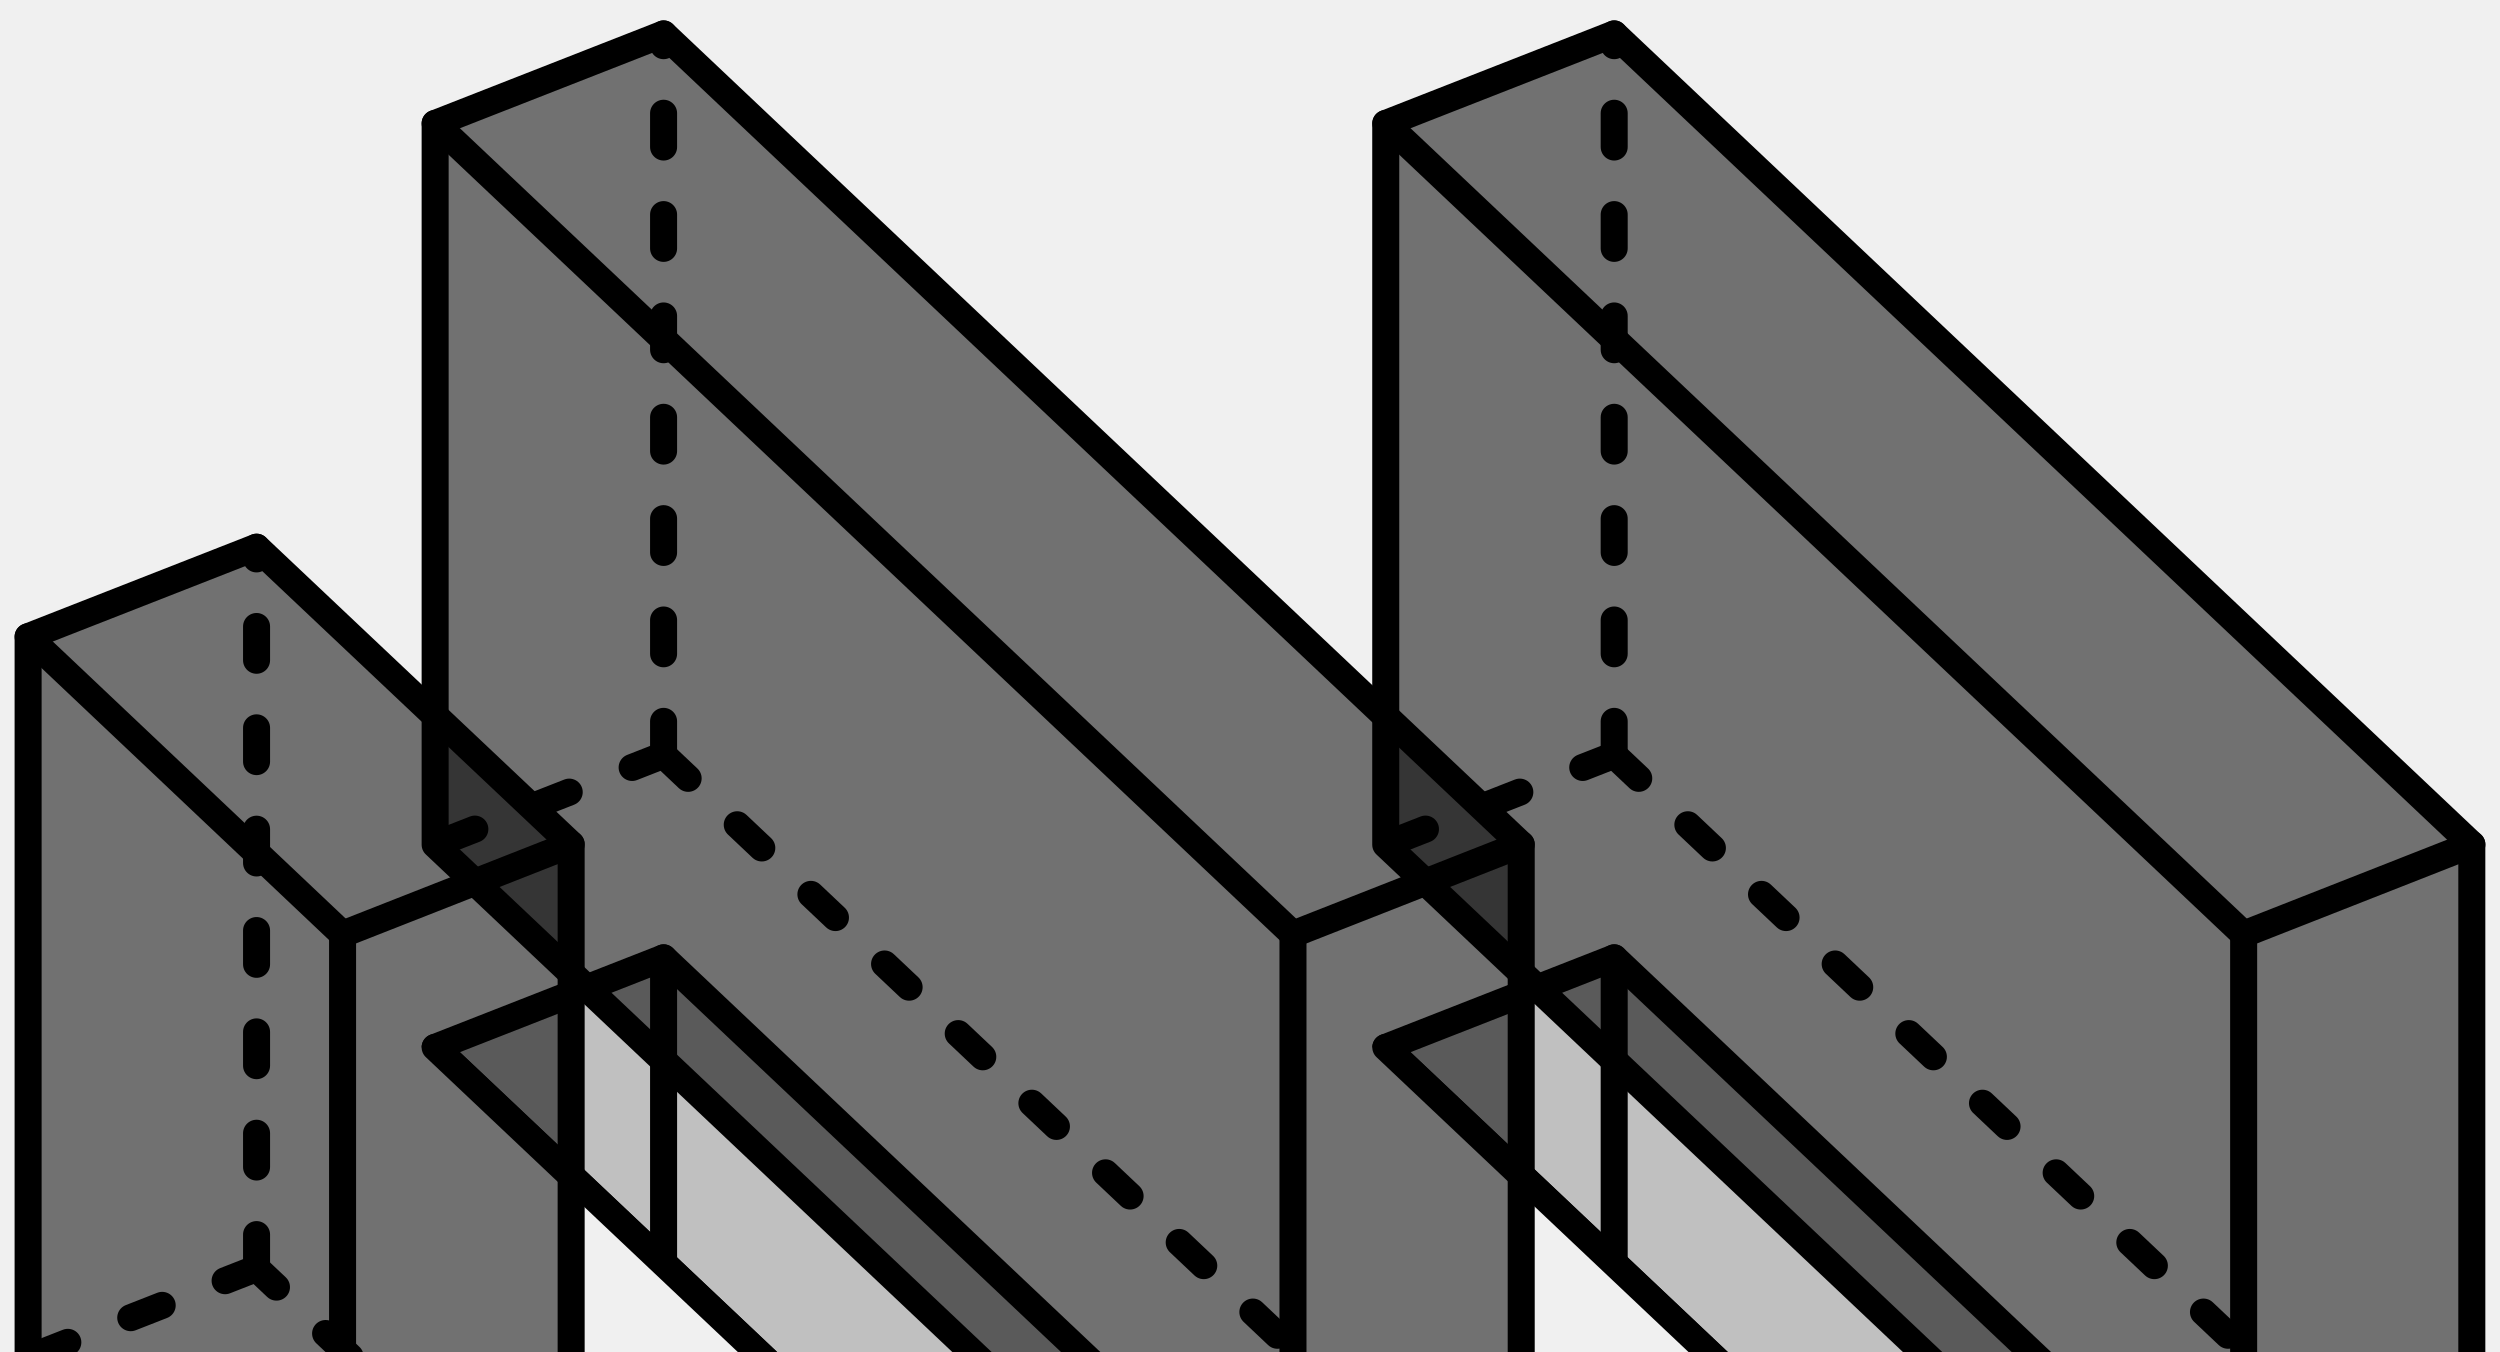
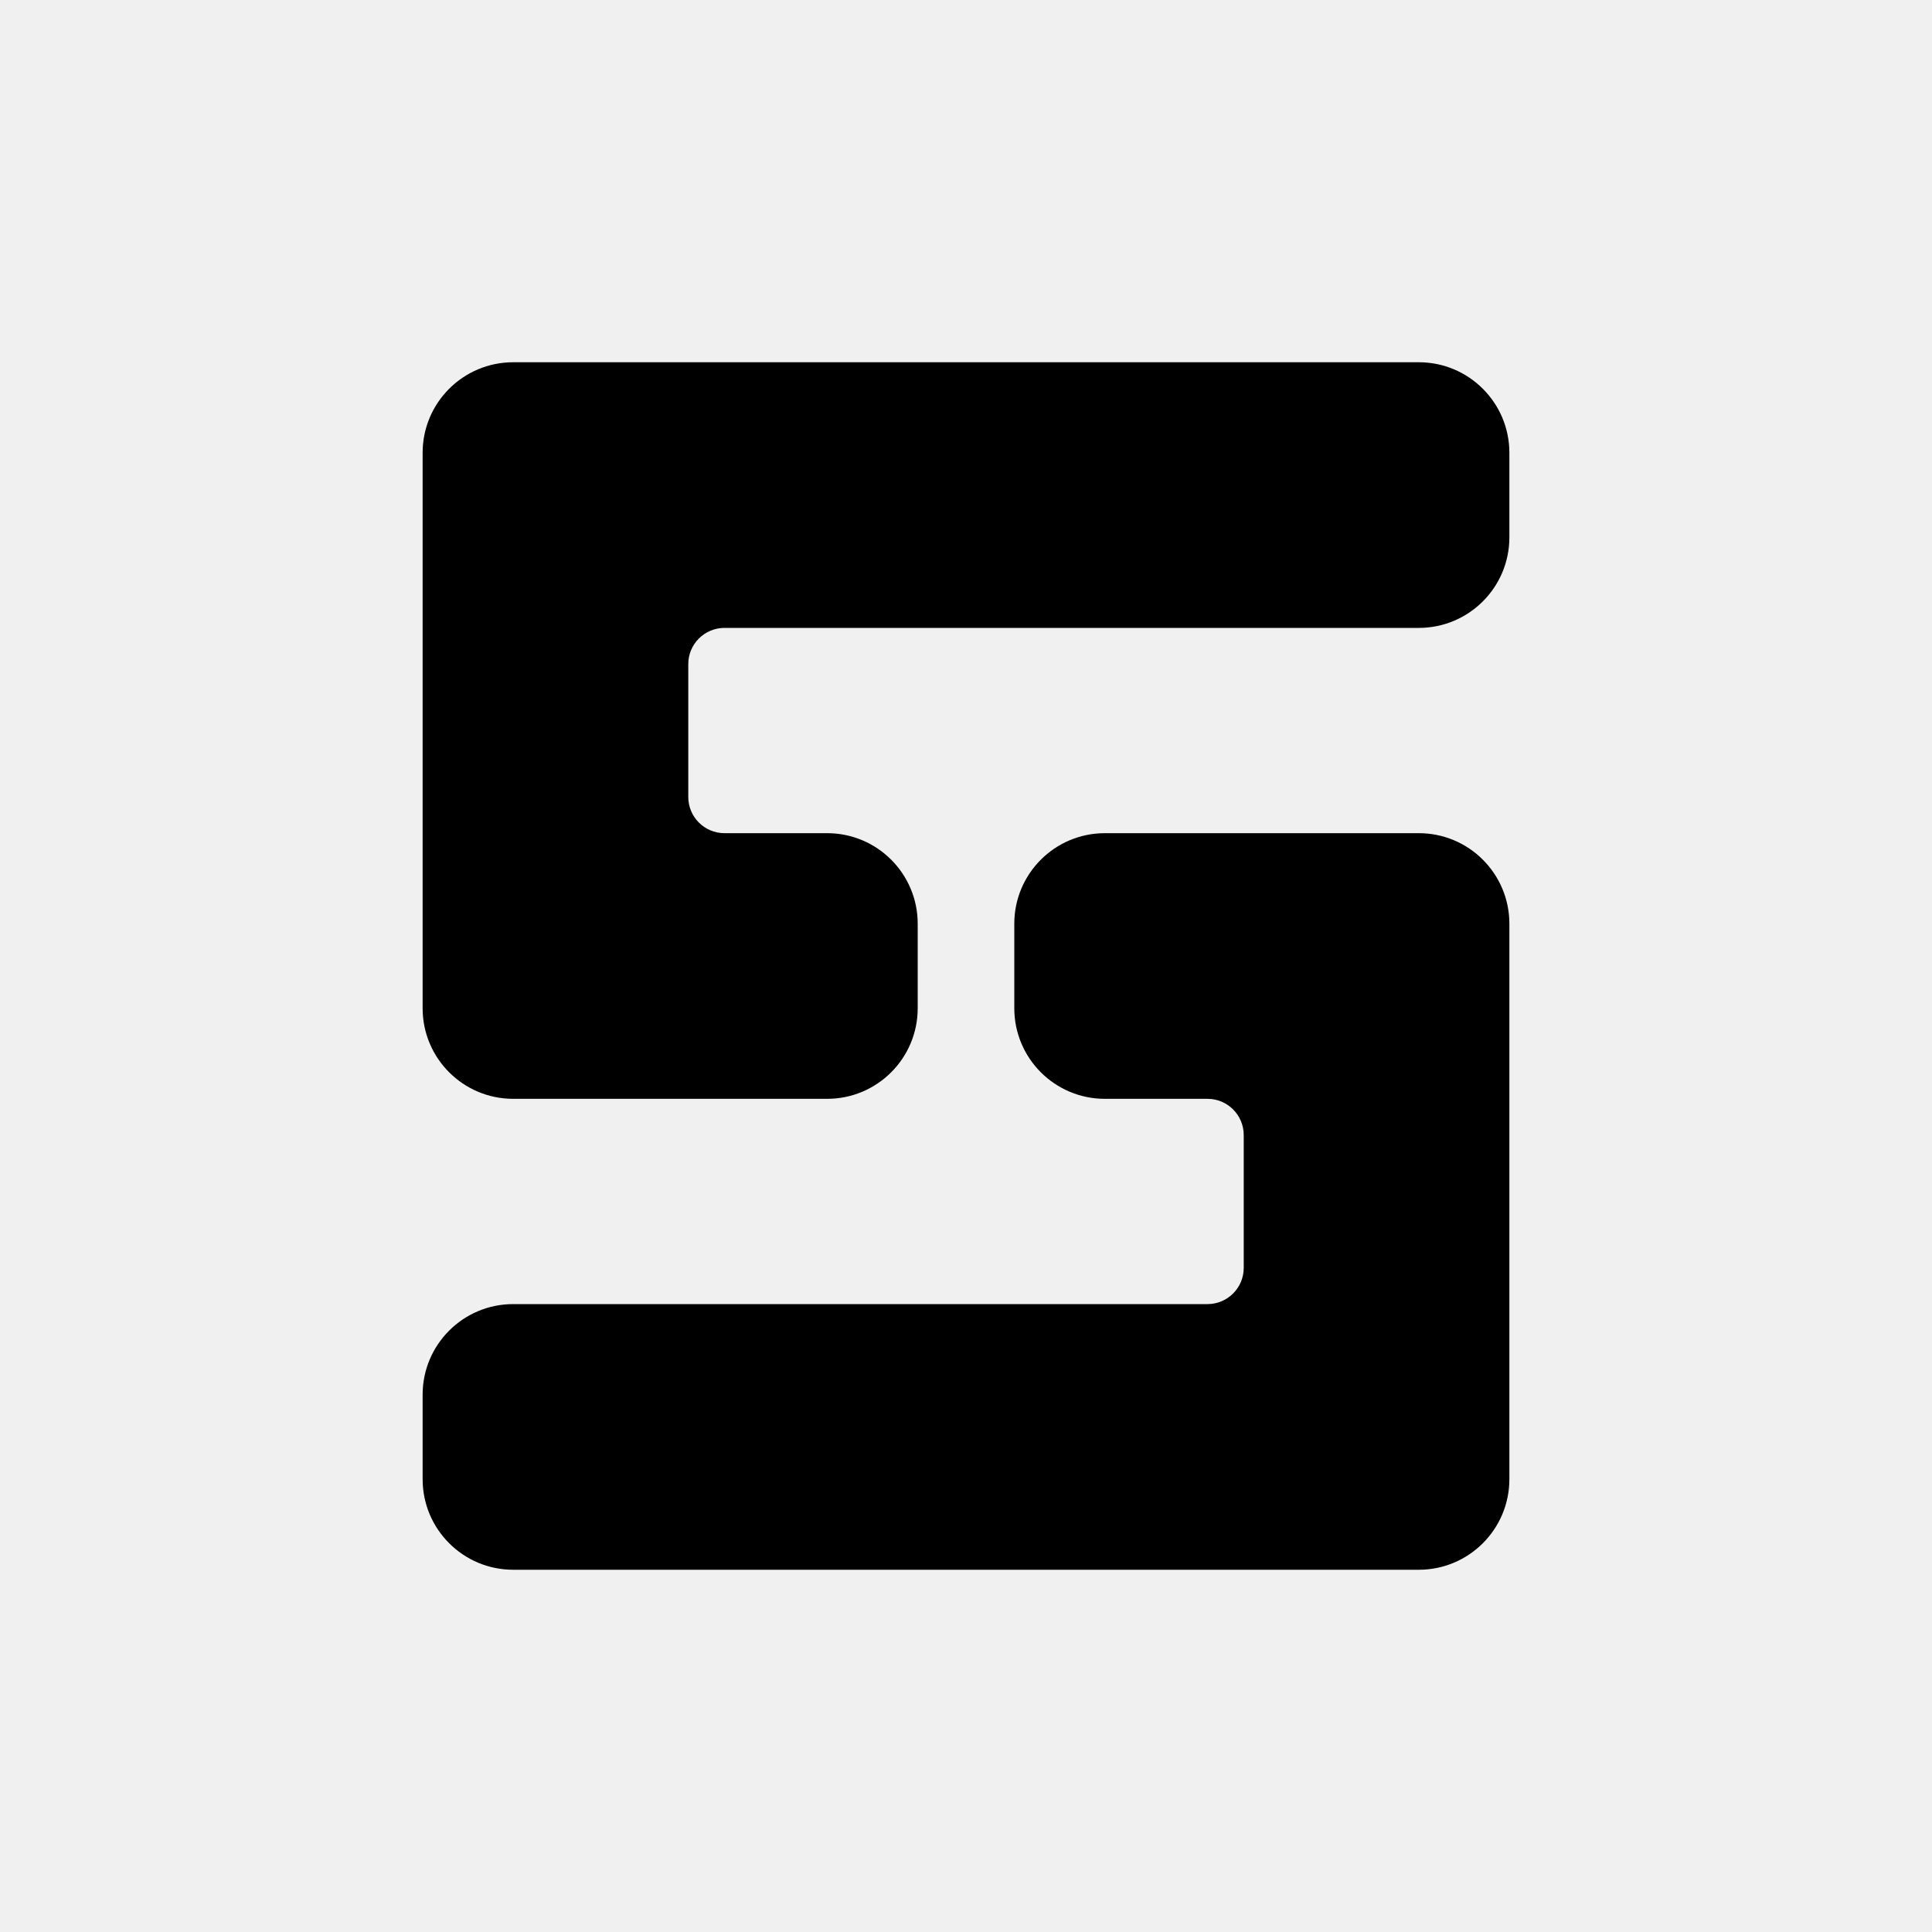
- <svg xmlns="http://www.w3.org/2000/svg" fill="none" width="100%" height="100%" stroke="currentColor" stroke-linecap="round" stroke-miterlimit="99" stroke-linejoin="round" stroke-width="0.4" viewBox="0 0 37 20">
-   <defs>
-     <mask id="mbl2-r" maskUnits="userSpaceOnUse" x="-5" y="-5" width="50" height="40">
-       <rect x="-5" y="-5" width="50" height="40" fill="#fff" stroke="none" />
-       <path fill="#000" stroke="none" d="m20.51 15.501-1.44 0.013v13.486h19v-2.818l-1.486-0.009-3.378 1.328z" />
-       <path fill="#000" stroke="none" d="m6.44 15.501-1.44 0.013v13.486h19v-2.818l-1.486-0.009-3.378 1.328z" />
-       <path fill="#000" stroke="none" d="m0.417 23.097-1.417 0.012v5.891h11v-2.818l-1.546-0.012-3.383 1.33z" />
-     </mask>
-     <mask id="mbl2-m" maskUnits="userSpaceOnUse" x="-5" y="-5" width="50" height="40">
-       <rect x="-5" y="-5" width="50" height="40" fill="#fff" stroke="none" />
-       <path fill="#000" stroke="none" d="m6.44 15.501-1.44 0.013v13.486h19v-2.818l-1.486-0.009-3.378 1.328z" />
-       <path fill="#000" stroke="none" d="m0.417 23.097-1.417 0.012v5.891h11v-2.818l-1.546-0.012-3.383 1.33z" />
-     </mask>
-     <mask id="mbl2-l" maskUnits="userSpaceOnUse" x="-5" y="-5" width="50" height="40">
-       <rect x="-5" y="-5" width="50" height="40" fill="#fff" stroke="none" />
-       <path fill="#000" stroke="none" d="m0.417 23.097-1.417 0.012v5.891h11v-2.818l-1.546-0.012-3.383 1.33z" />
-     </mask>
-   </defs>
-   <g mask="url(#mbl2-r)">
-     <path fill="currentColor" fill-opacity="0.2" d="m20.51 15.501 3.381-1.325 12.693 11.996-3.378 1.328z" />
-     <path d="m23.89 14.176v4.52" />
-     <g transform="translate(0, -3)">
-       <animateTransform keySplines="0.8 0 0.2 1; 0.8 0 0.2 1" values="0, -3; 0, 14; 0, -3" attributeName="transform" repeatCount="indefinite" keyTimes="0; 0.5; 1" calcMode="spline" type="translate" begin="0.4s" dur="4s" />
-       <g stroke-dasharray="0.5, 1">
-         <path d="m23.89 14.176-3.381 1.325" />
-         <path d="m23.89 14.176v-10.674" />
-         <path d="m23.89 14.176 12.693 11.996" />
-       </g>
-       <path fill="currentColor" fill-opacity="0.53" d="m23.89 3.502-3.381 1.325v10.674l12.696 11.999 3.378-1.328-1e-4 -10.674z" />
-       <g>
-         <path d="m33.206 16.826-12.696-11.999" />
-         <path d="m33.206 16.826 3.378-1.328" />
-         <path d="m33.206 16.826v10.673" />
-       </g>
-     </g>
-   </g>
-   <g mask="url(#mbl2-m)">
-     <path d="m20.51 15.501 12.696 11.999 3.378-1.328" />
-     <path fill="currentColor" fill-opacity="0.2" d="m6.44 15.501 3.381-1.325 12.693 11.996-3.378 1.328z" />
-     <path d="m9.821 14.176v4.52" />
-     <g transform="translate(0, -3)">
-       <animateTransform keySplines="0.8 0 0.2 1; 0.8 0 0.2 1" values="0, -3; 0, 14; 0, -3" attributeName="transform" repeatCount="indefinite" keyTimes="0; 0.5; 1" calcMode="spline" type="translate" begin="0.2s" dur="4s" />
-       <g stroke-dasharray="0.5, 1">
-         <path d="m9.821 14.176-3.381 1.325" />
-         <path d="m9.821 14.176v-10.674" />
-         <path d="m9.821 14.176 12.693 11.996" />
-       </g>
-       <path fill="currentColor" fill-opacity="0.53" d="m9.821 3.502-3.381 1.325v10.674l12.696 11.999 3.378-1.328-5.8e-5 -10.674z" />
-       <g>
-         <path d="m19.136 16.826-12.696-11.999" />
-         <path d="m19.136 16.826 3.378-1.328" />
-         <path d="m19.136 16.826v10.673" />
-       </g>
-     </g>
-   </g>
-   <g mask="url(#mbl2-l)">
-     <path d="m6.44 15.501 12.696 11.999 3.378-1.328" />
-     <path fill="currentColor" fill-opacity="0.2" d="m0.417 23.097 3.381-1.325 4.657 4.398-3.383 1.33z" />
-     <path d="m3.797 21.772v4.52" />
-     <g transform="translate(0, -3)">
-       <animateTransform keySplines="0.8 0 0.2 1; 0.8 0 0.2 1" values="0, -3; 0, 14; 0, -3" attributeName="transform" repeatCount="indefinite" keyTimes="0; 0.5; 1" calcMode="spline" type="translate" begin="0s" dur="4s" />
-       <g stroke-dasharray="0.5, 1">
-         <path d="m8.454 26.169-4.657-4.398" />
-         <path d="m3.797 21.772-3.381 1.325" />
-         <path d="m3.797 21.772v-10.673" />
-       </g>
-       <path fill="currentColor" fill-opacity="0.53" d="m3.797 11.098-3.381 1.325v10.673l4.654 4.402 3.383-1.33v-10.673z" />
-       <g>
-         <path d="m5.07 16.826v10.673" />
-         <path d="m5.07 16.826-4.654-4.402" />
-         <path d="m5.07 16.826 3.383-1.33" />
-       </g>
-     </g>
-   </g>
-   <path d="m0.417 23.097 4.654 4.402 3.383-1.33" />
+ <svg xmlns="http://www.w3.org/2000/svg" width="100%" height="100%" fill="currentColor" viewBox="-4 -4 32 32">
+   <path d="M3 3.5A1.5 1.5 0 0 1 4.5 2L19.5 2A1.5 1.5 0 0 1 21 3.5L21 4.9A1.5 1.5 0 0 1 19.5 6.4L8 6.4A0.6 0.6 0 0 0 7.4 7L7.4 9.2A0.6 0.6 0 0 0 8 9.8L9.7 9.8A1.5 1.5 0 0 1 11.2 11.3L11.2 12.7A1.5 1.5 0 0 1 9.7 14.2L4.5 14.2A1.5 1.5 0 0 1 3 12.7Z">
+     <animate attributeName="opacity" values="1;0.25;1" keyTimes="0;0.5;1" dur="1.4s" begin="0s" repeatCount="indefinite" />
+   </path>
+   <path d="M21 20.5A1.5 1.5 0 0 1 19.5 22L4.5 22A1.5 1.5 0 0 1 3 20.5L3 19.1A1.5 1.5 0 0 1 4.5 17.6L16 17.6A0.6 0.6 0 0 0 16.6 17L16.6 14.8A0.6 0.6 0 0 0 16 14.2L14.3 14.2A1.5 1.5 0 0 1 12.8 12.7L12.8 11.3A1.5 1.5 0 0 1 14.3 9.8L19.5 9.8A1.5 1.5 0 0 1 21 11.3Z">
+     <animate attributeName="opacity" values="1;0.25;1" keyTimes="0;0.5;1" dur="1.4s" begin="-0.7s" repeatCount="indefinite" />
+   </path>
</svg>
